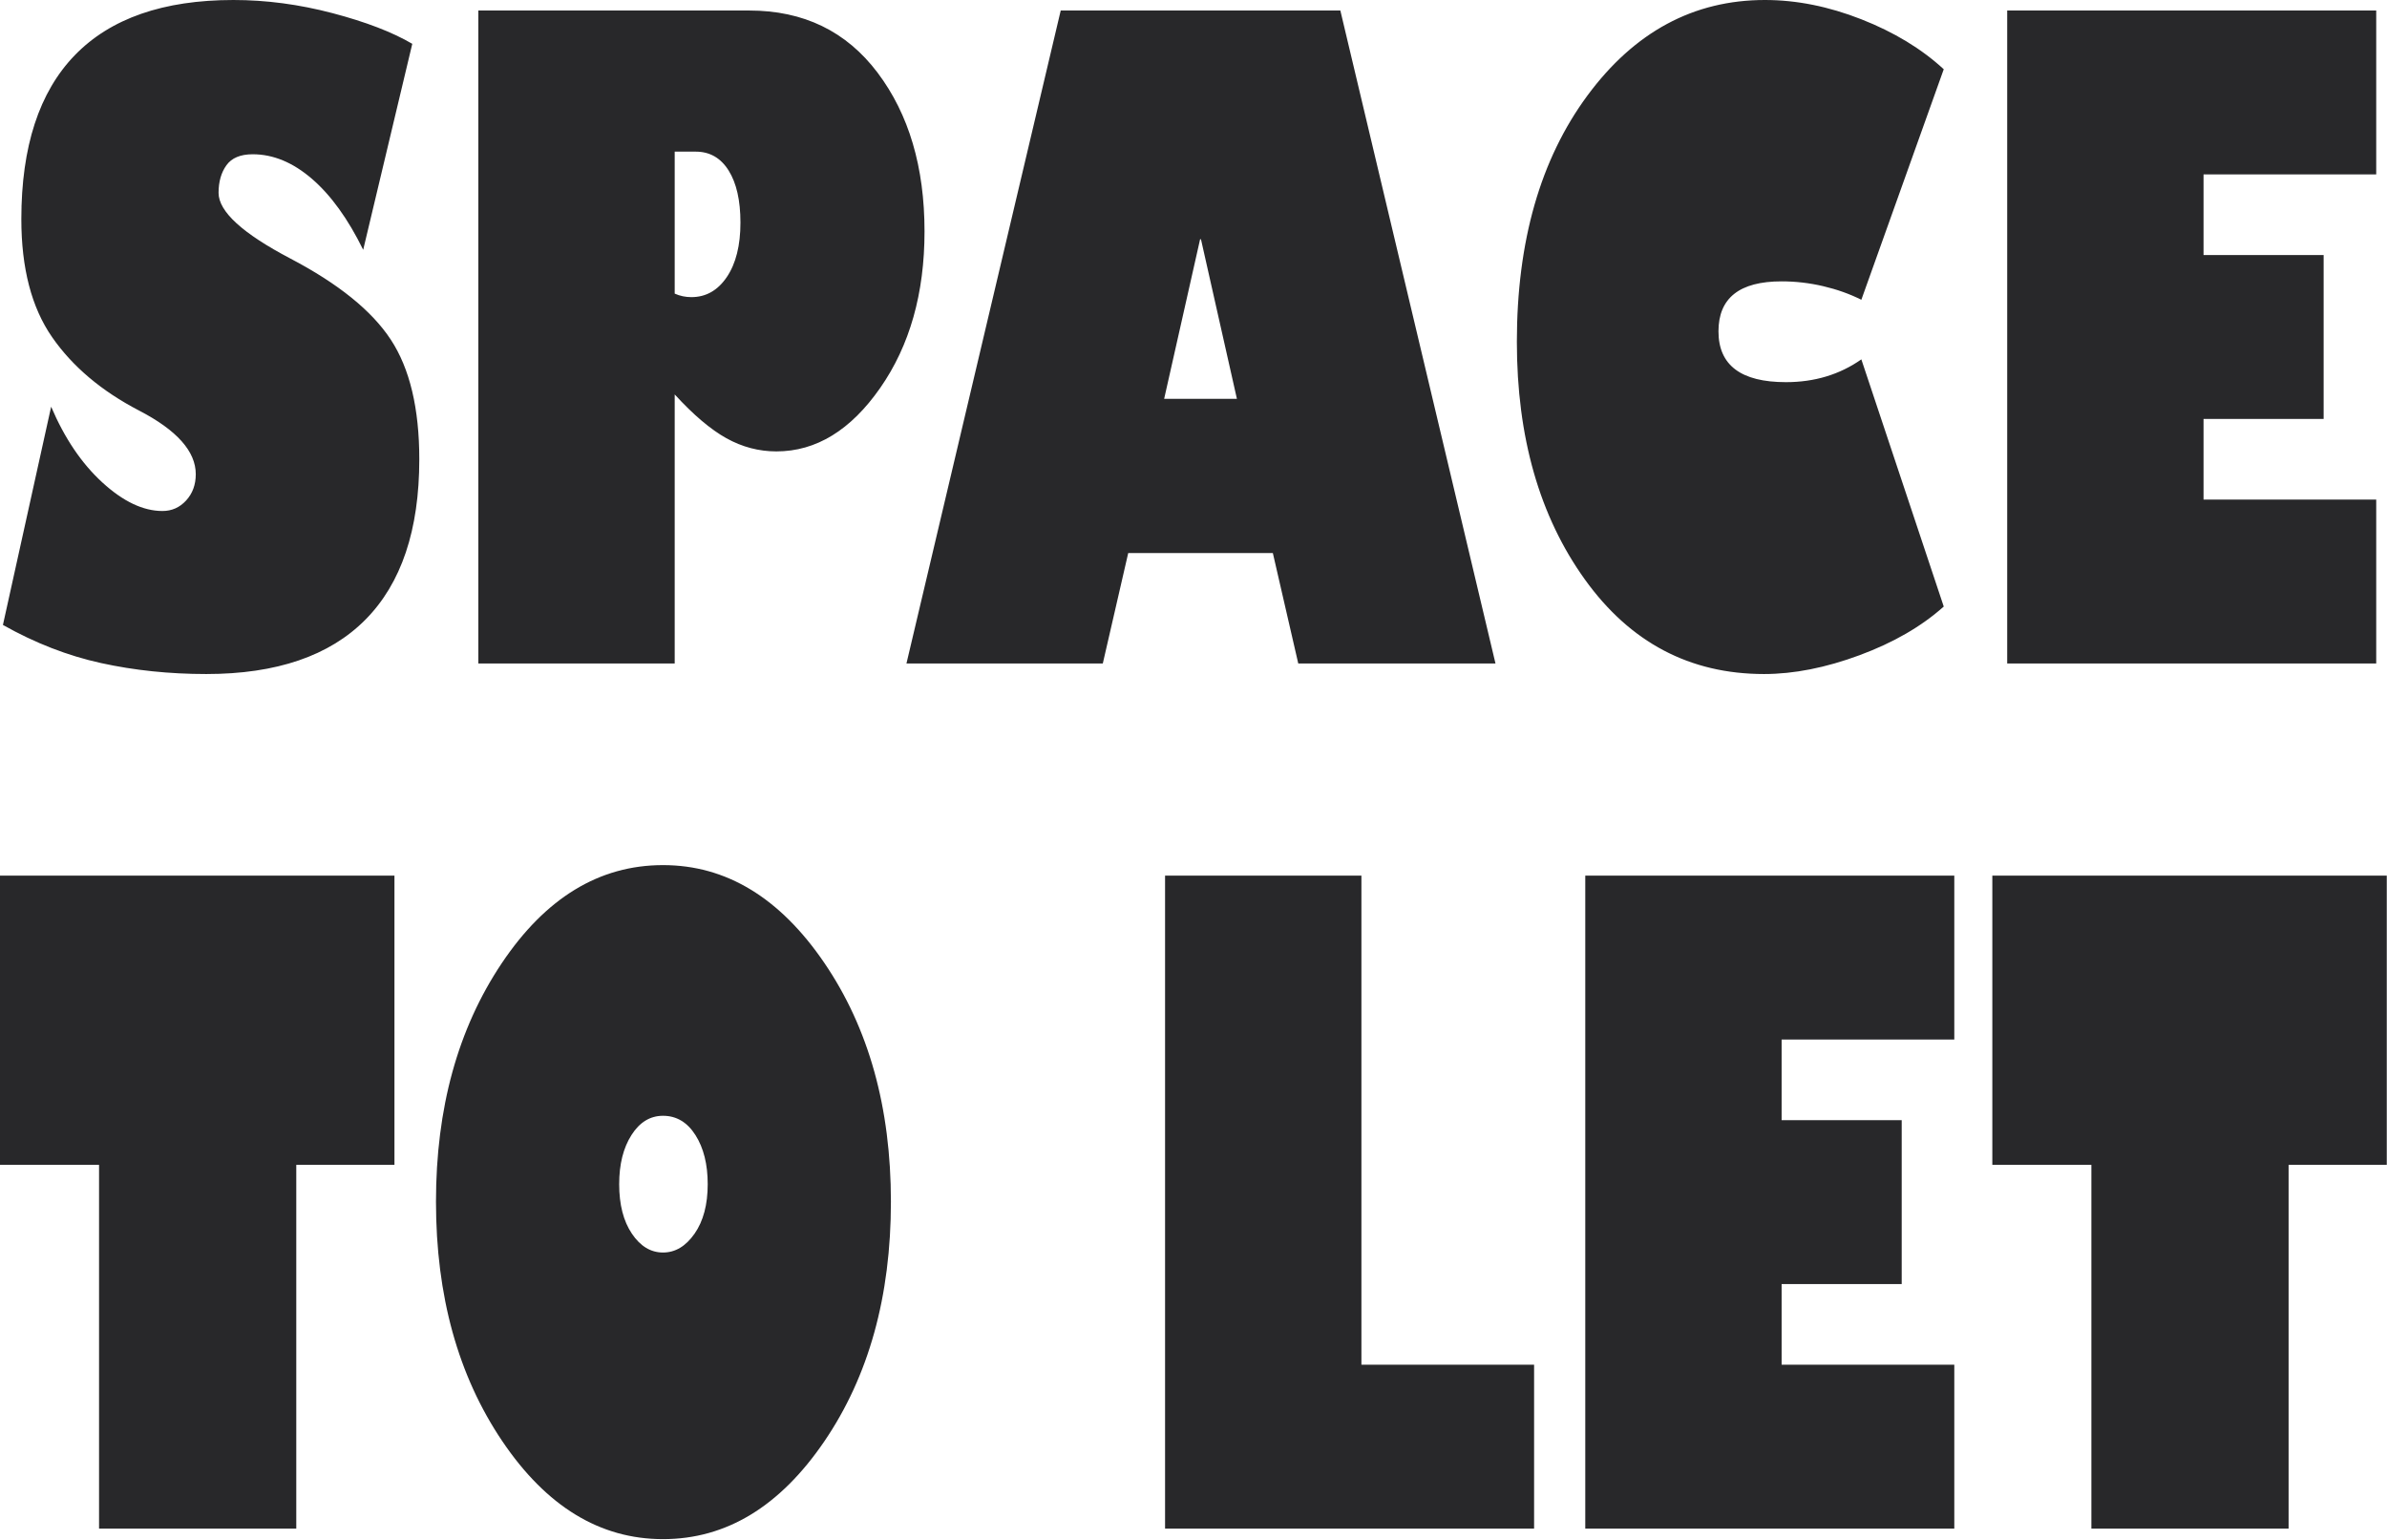
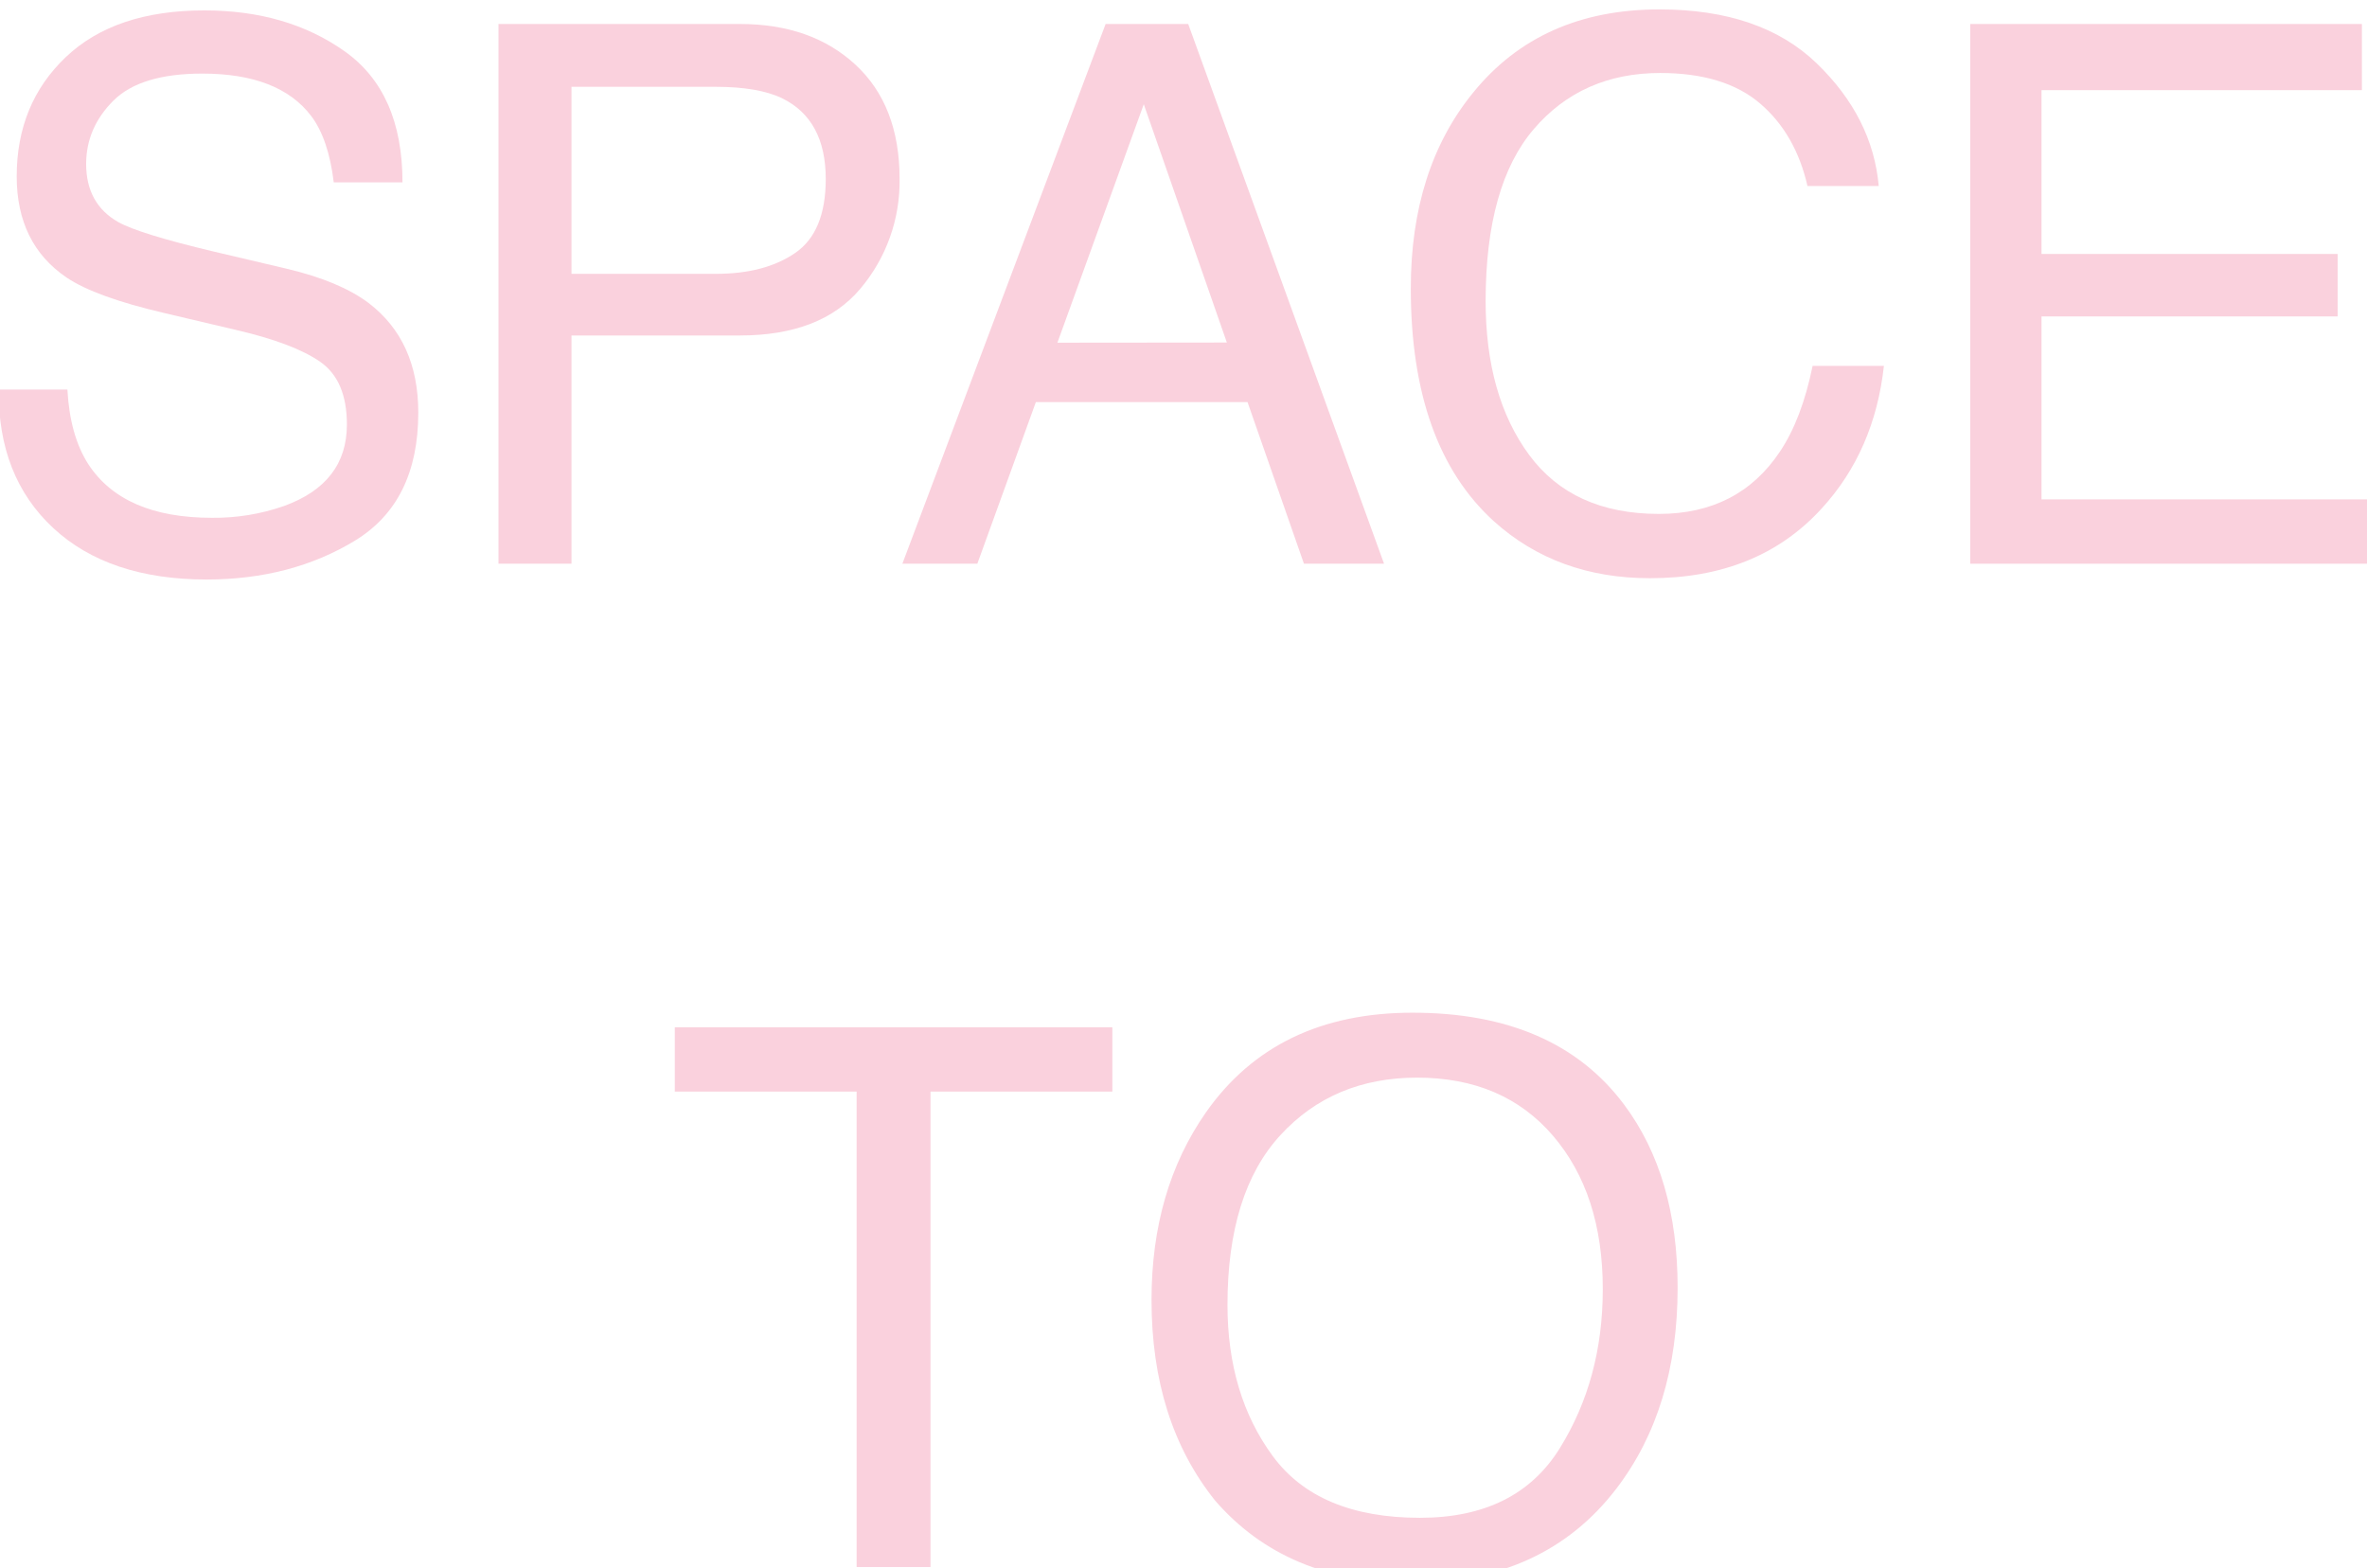
- <svg xmlns="http://www.w3.org/2000/svg" width="4612px" height="2974px" viewBox="0 0 4612 2974" version="1.1">
-   <defs />
-   <g id="Page-1" stroke="none" stroke-width="1" fill="none" fill-rule="evenodd">
-     <path d="M796.582,84.681 L701.739,482.682 C672.383,422.841 639.357,377.113 602.662,345.499 C565.967,313.884 527.861,298.077 488.342,298.077 C464.632,298.077 447.696,305.134 437.534,319.248 C427.372,333.361 422.291,351.144 422.291,372.597 C422.291,408.728 468.583,451.068 561.168,499.618 C653.753,548.169 718.393,600.389 755.088,656.278 C791.783,712.168 810.131,789.227 810.131,887.458 C810.131,1024.077 775.412,1127.387 705.973,1197.391 C636.534,1267.394 534.071,1302.395 398.581,1302.395 C327.448,1302.395 259.704,1295.339 195.346,1281.225 C130.988,1267.111 67.76,1242.554 5.66,1207.552 L98.809,785.841 C124.778,846.811 157.804,895.644 197.886,932.339 C237.969,969.034 276.64,987.382 313.899,987.382 C331.965,987.382 347.207,980.607 359.627,967.058 C372.047,953.509 378.257,936.573 378.257,916.249 C378.257,872.215 341.845,831.286 269.018,793.462 C196.192,755.637 140.021,708.216 100.503,651.198 C60.985,594.179 41.226,518.249 41.226,423.405 C41.226,283.399 75.663,177.831 144.537,106.698 C213.412,35.566 315.592,0 451.083,0 C514.312,0 578.104,8.468 642.462,25.404 C706.82,42.341 758.193,62.099 796.582,84.681 Z M1500.078,872.215 C1466.206,872.215 1434.027,863.747 1403.542,846.811 C1373.057,829.875 1339.749,801.648 1303.618,762.13 L1303.618,1282.072 L924.247,1282.072 L924.247,20.323 L1447.576,20.323 C1552.581,20.323 1635.285,60.405 1695.692,140.571 C1756.098,220.736 1786.3,322.917 1786.3,447.116 C1786.3,566.799 1757.791,667.569 1700.773,749.428 C1643.754,831.286 1576.856,872.215 1500.078,872.215 Z M1303.618,567.363 C1313.78,571.88 1324.506,574.138 1335.797,574.138 C1364.024,574.138 1386.888,561.154 1404.389,535.185 C1421.89,509.216 1430.64,474.214 1430.64,430.18 C1430.64,387.275 1423.019,353.685 1407.776,329.409 C1392.533,305.134 1371.363,292.997 1344.265,292.997 L1303.618,292.997 L1303.618,567.363 Z M2589.721,20.323 L2889.492,1282.072 L2508.427,1282.072 L2459.312,1068.675 L2179.864,1068.675 L2130.749,1282.072 L1751.378,1282.072 L2049.455,20.323 L2589.721,20.323 Z M2249.303,770.598 L2389.873,770.598 L2320.435,462.359 L2318.741,462.359 L2249.303,770.598 Z M3755.576,133.796 L3596.376,579.219 C3573.794,567.928 3549.237,559.178 3522.703,552.968 C3496.17,546.758 3469.354,543.653 3442.256,543.653 C3360.962,543.653 3320.315,575.831 3320.315,640.189 C3320.315,705.676 3363.785,738.419 3450.724,738.419 C3506.05,738.419 3554.6,723.741 3596.376,694.385 L3755.576,1171.986 C3712.671,1210.375 3658.476,1241.707 3592.988,1265.982 C3527.501,1290.258 3465.967,1302.395 3408.384,1302.395 C3264.99,1302.395 3149.542,1241.425 3062.038,1119.484 C2974.534,997.543 2930.782,844.554 2930.782,660.513 C2930.782,466.31 2976.227,307.675 3067.119,184.605 C3158.01,61.534 3272.329,0 3410.077,0 C3471.048,0 3533.147,12.42 3596.376,37.26 C3659.605,62.1 3712.671,94.278 3755.576,133.796 Z M4591.175,20.323 L4591.175,337.031 L4257.532,337.031 L4257.532,492.844 L4489.558,492.844 L4489.558,809.551 L4257.532,809.551 L4257.532,965.364 L4591.175,965.364 L4591.175,1282.072 L3878.161,1282.072 L3878.161,20.323 L4591.175,20.323 Z M762.13,1691.928 L762.13,2250.823 L572.444,2250.823 L572.444,2953.677 L191.379,2953.677 L191.379,2250.823 L0,2250.823 L0,1691.928 L762.13,1691.928 Z M1721.363,2321.956 C1721.363,2504.868 1678.459,2659.268 1592.648,2785.161 C1506.838,2911.054 1402.963,2974 1281.022,2974 C1159.08,2974 1055.488,2910.772 970.242,2784.314 C884.996,2657.857 842.374,2503.739 842.374,2321.956 C842.374,2141.302 884.714,1987.748 969.395,1861.29 C1054.077,1734.833 1157.951,1671.605 1281.022,1671.605 C1402.963,1671.605 1506.838,1734.55 1592.648,1860.444 C1678.459,1986.337 1721.363,2140.173 1721.363,2321.956 Z M1281.022,2420.186 C1304.733,2420.186 1325.056,2408.048 1341.992,2383.773 C1358.928,2359.497 1367.396,2327.601 1367.396,2288.083 C1367.396,2249.694 1359.493,2218.08 1343.686,2193.24 C1327.879,2168.4 1306.991,2155.981 1281.022,2155.981 C1256.182,2155.981 1235.859,2168.4 1220.051,2193.24 C1204.244,2218.08 1196.341,2249.694 1196.341,2288.083 C1196.341,2327.601 1204.526,2359.497 1220.898,2383.773 C1237.27,2408.048 1257.311,2420.186 1281.022,2420.186 Z M2630.432,1691.928 L2630.432,2636.969 L2964.075,2636.969 L2964.075,2953.677 L2251.061,2953.677 L2251.061,1691.928 L2630.432,1691.928 Z M3775.964,1691.928 L3775.964,2008.636 L3442.32,2008.636 L3442.32,2164.449 L3674.347,2164.449 L3674.347,2481.156 L3442.32,2481.156 L3442.32,2636.969 L3775.964,2636.969 L3775.964,2953.677 L3062.949,2953.677 L3062.949,1691.928 L3775.964,1691.928 Z M4611.563,1691.928 L4611.563,2250.823 L4421.877,2250.823 L4421.877,2953.677 L4040.812,2953.677 L4040.812,2250.823 L3849.433,2250.823 L3849.433,1691.928 L4611.563,1691.928 Z" id="SPACE-TO-LET" fill="#28282A" transform="translate(2305.781, 1487) rotate(-360) translate(-2305.781, -1487) " />
-   </g>
+ <svg xmlns="http://www.w3.org/2000/svg" id="Layer_1" data-name="Layer 1" viewBox="0 0 755 500">
+   <defs>
+     <style>.cls-1{fill:#fad1dd;}</style>
+   </defs>
+   <path class="cls-1" d="M21.5,124.25q.8,14.66,6.66,23.79,11.18,17.11,39.4,17.11a67.43,67.43,0,0,0,23-3.75q20.09-7.26,20.09-26,0-14.07-8.51-20t-27-10.2L52.56,99.88Q30.42,94.72,21.22,88.51,5.34,77.72,5.33,56.28,5.33,33.09,21,18.2T65.2,3.32q26.34,0,44.76,13.06t18.42,41.78H106.46Q104.78,44.33,99.27,37,89,23.48,64.55,23.47q-19.77,0-28.42,8.67T27.48,52.3Q27.48,65,37.7,70.82,44.39,74.57,68,80.19L91.4,85.7q16.92,4,26.12,10.9,15.9,12.08,15.9,35,0,28.59-20.29,40.89T66,184.84q-31.32,0-49-16.41T-.41,124.25Z" />
+   <path class="cls-1" d="M159,7.65h77q22.83,0,36.88,13T286.94,57a53,53,0,0,1-12.53,35.1Q261.87,107,236,107H182.29V179.8H159Zm90.45,23.67q-7.68-3.63-21.06-3.63H182.29V87.34h46.07q15.6,0,25.31-6.68t9.72-23.55Q263.39,38.12,249.42,31.32Z" />
+   <path class="cls-1" d="M352.66,7.65H379L441.47,179.8H415.92l-18-51.56H330.41L311.74,179.8H287.83Zm38.67,101.6-26.5-76-27.55,76.05Z" />
+   <path class="cls-1" d="M579.46,20.19q17.84,17.23,19.8,39.14H576.53Q572.74,42.7,561.4,33t-31.83-9.72q-25,0-40.33,17.88T473.87,96q0,30.27,13.88,49.09t41.38,18.82q25.32,0,38.57-19.8,7-10.42,10.47-27.42h22.74q-3,27.18-19.93,45.58-20.26,22.16-54.68,22.15-29.65,0-49.81-18.17Q450,142.15,450,92q0-38.11,19.92-62.5Q491.43,3,529.31,3,561.62,3,579.46,20.19Z" />
+   <path class="cls-1" d="M628.45,7.65H753.37v21.1H651.18V81h94.46v19.92H651.18v58.36h104V179.8H628.45Z" />
+   <path class="cls-1" d="M354.8,327.65v20.51h-58V499.8H273.24V348.16h-58V327.65Z" />
+   <path class="cls-1" d="M518,352.26q17.12,22.86,17.11,58.48,0,38.55-19.57,64.1-23,30-65.51,30-39.72,0-62.46-26.25-20.28-25.32-20.27-64,0-34.94,17.34-59.77Q406.94,323,450.54,323,496.13,323,518,352.26ZM497.47,462q13.77-22.11,13.77-50.84,0-30.37-15.88-48.91T452,343.71q-26.73,0-43.6,18.35t-16.87,54.13q0,28.62,14.47,48.26t46.93,19.65Q483.71,484.1,497.47,462Z" />
</svg>
